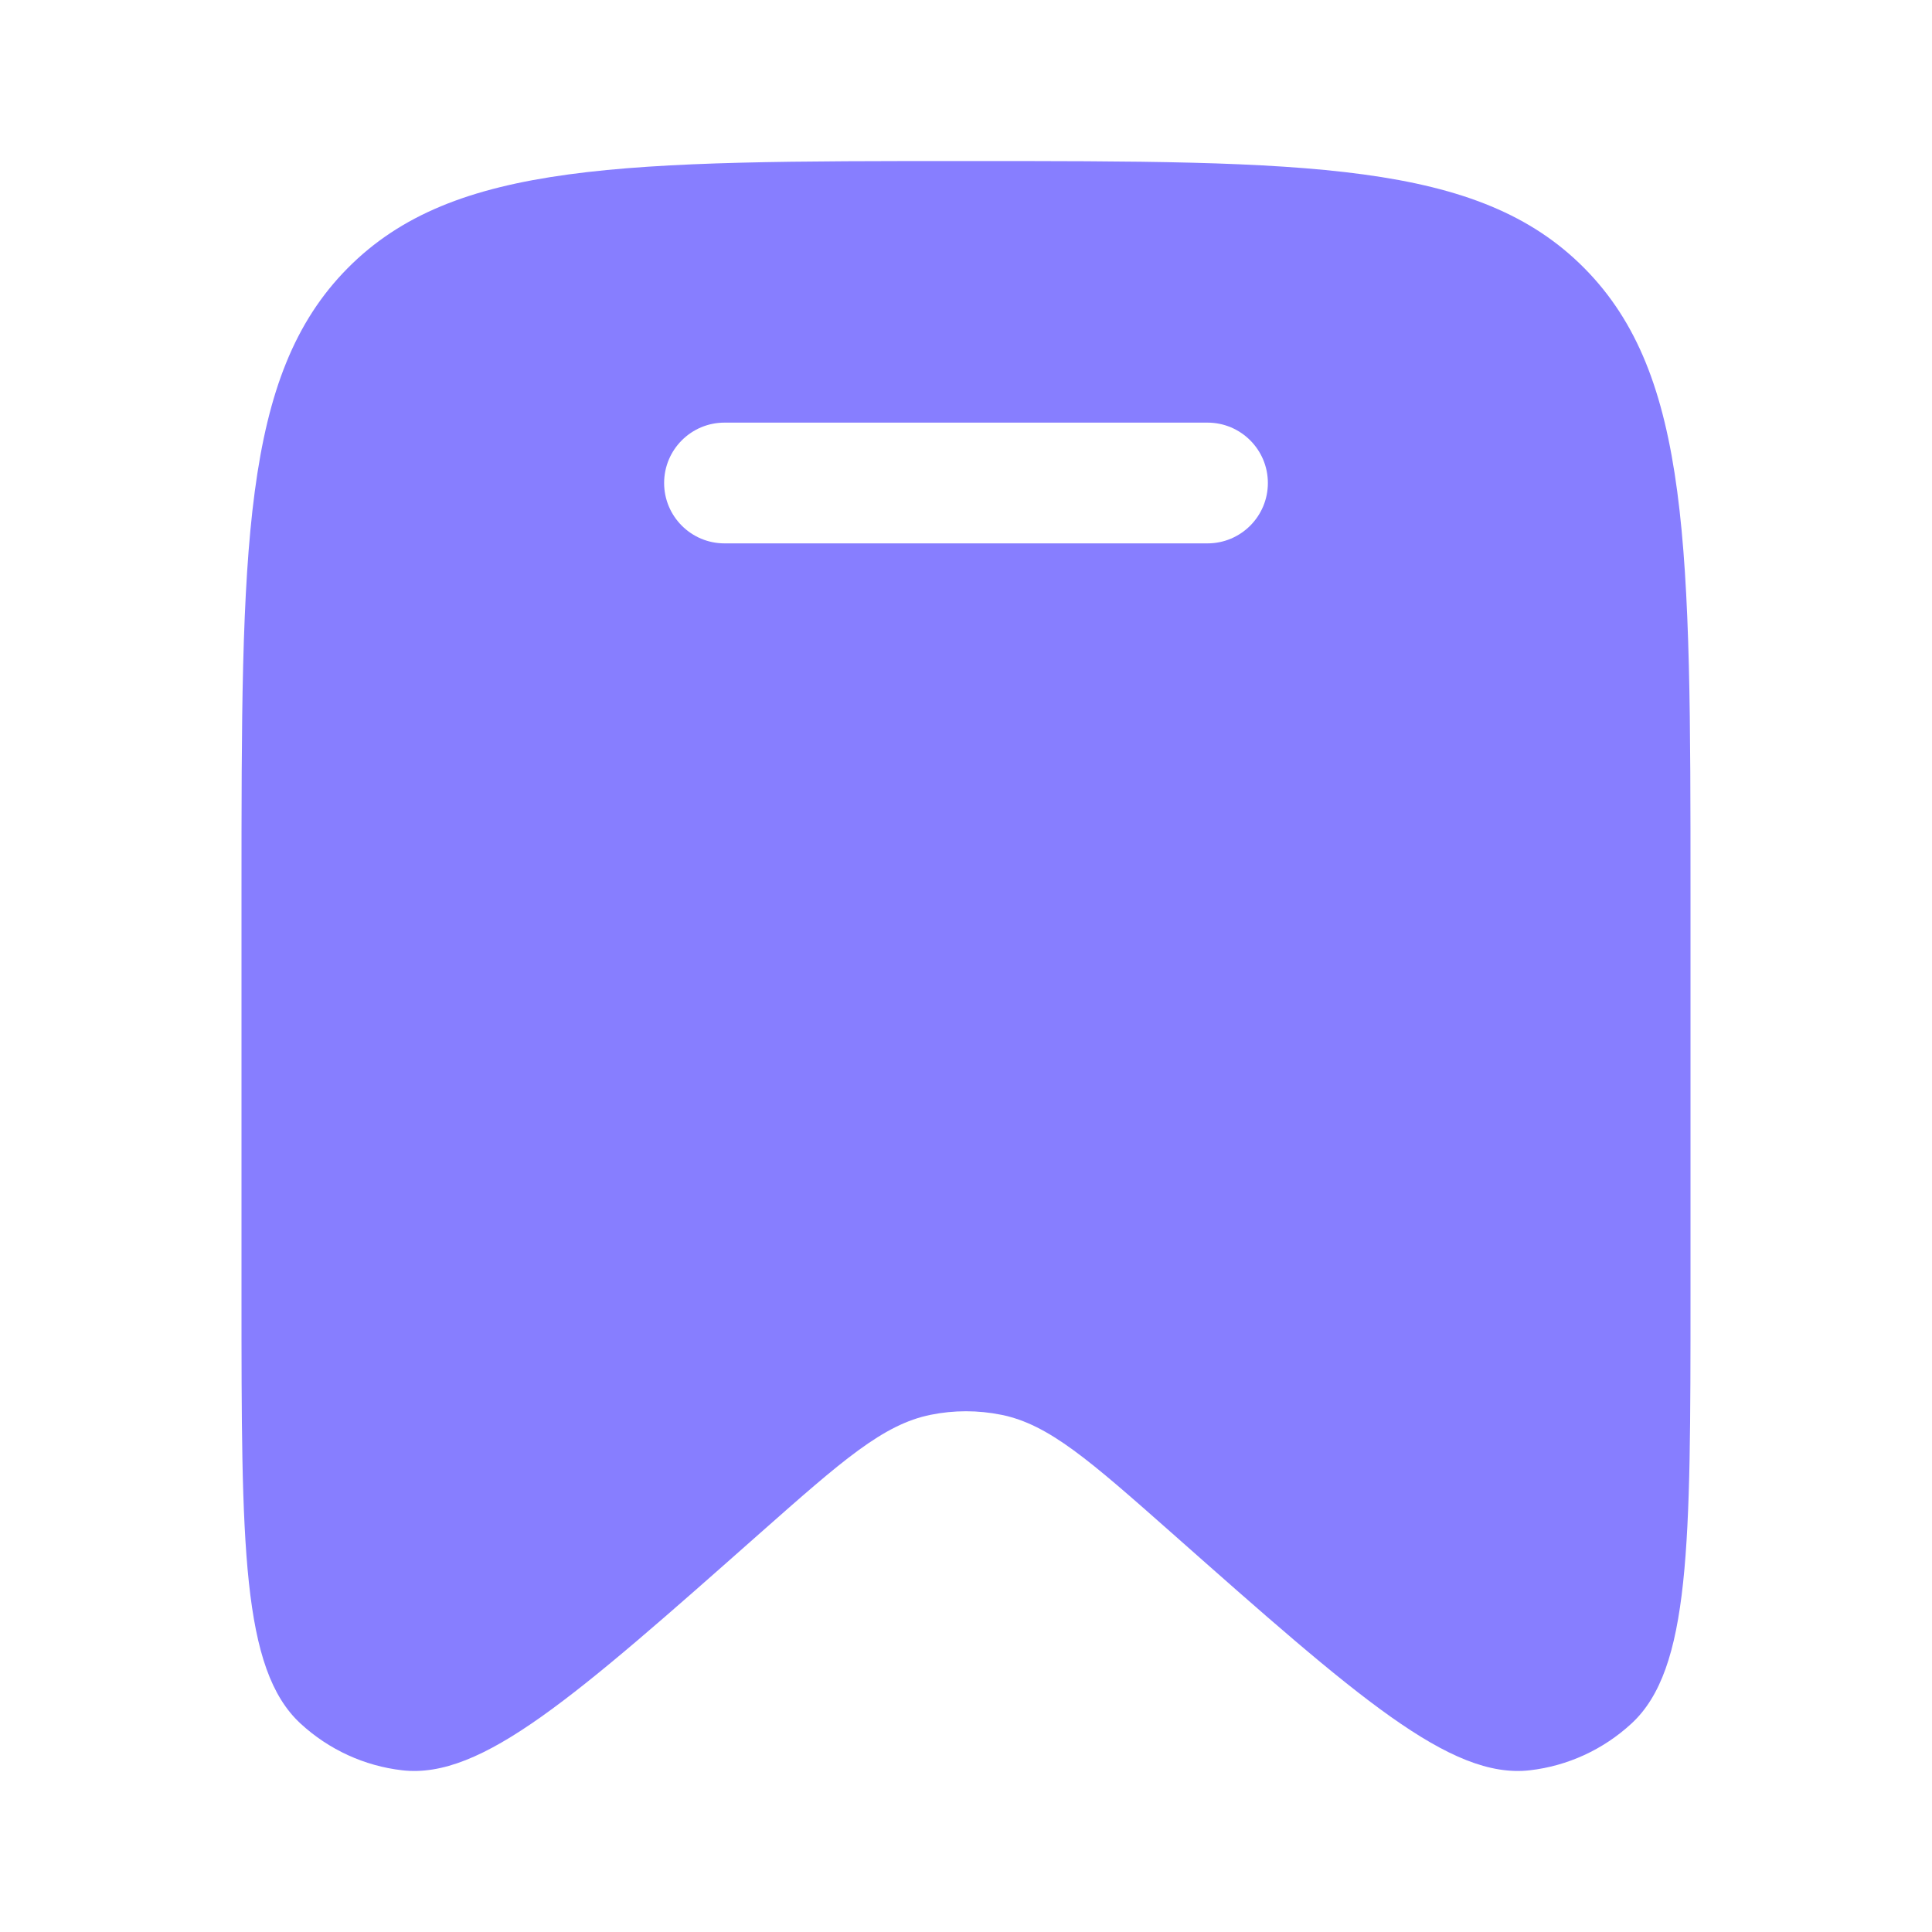
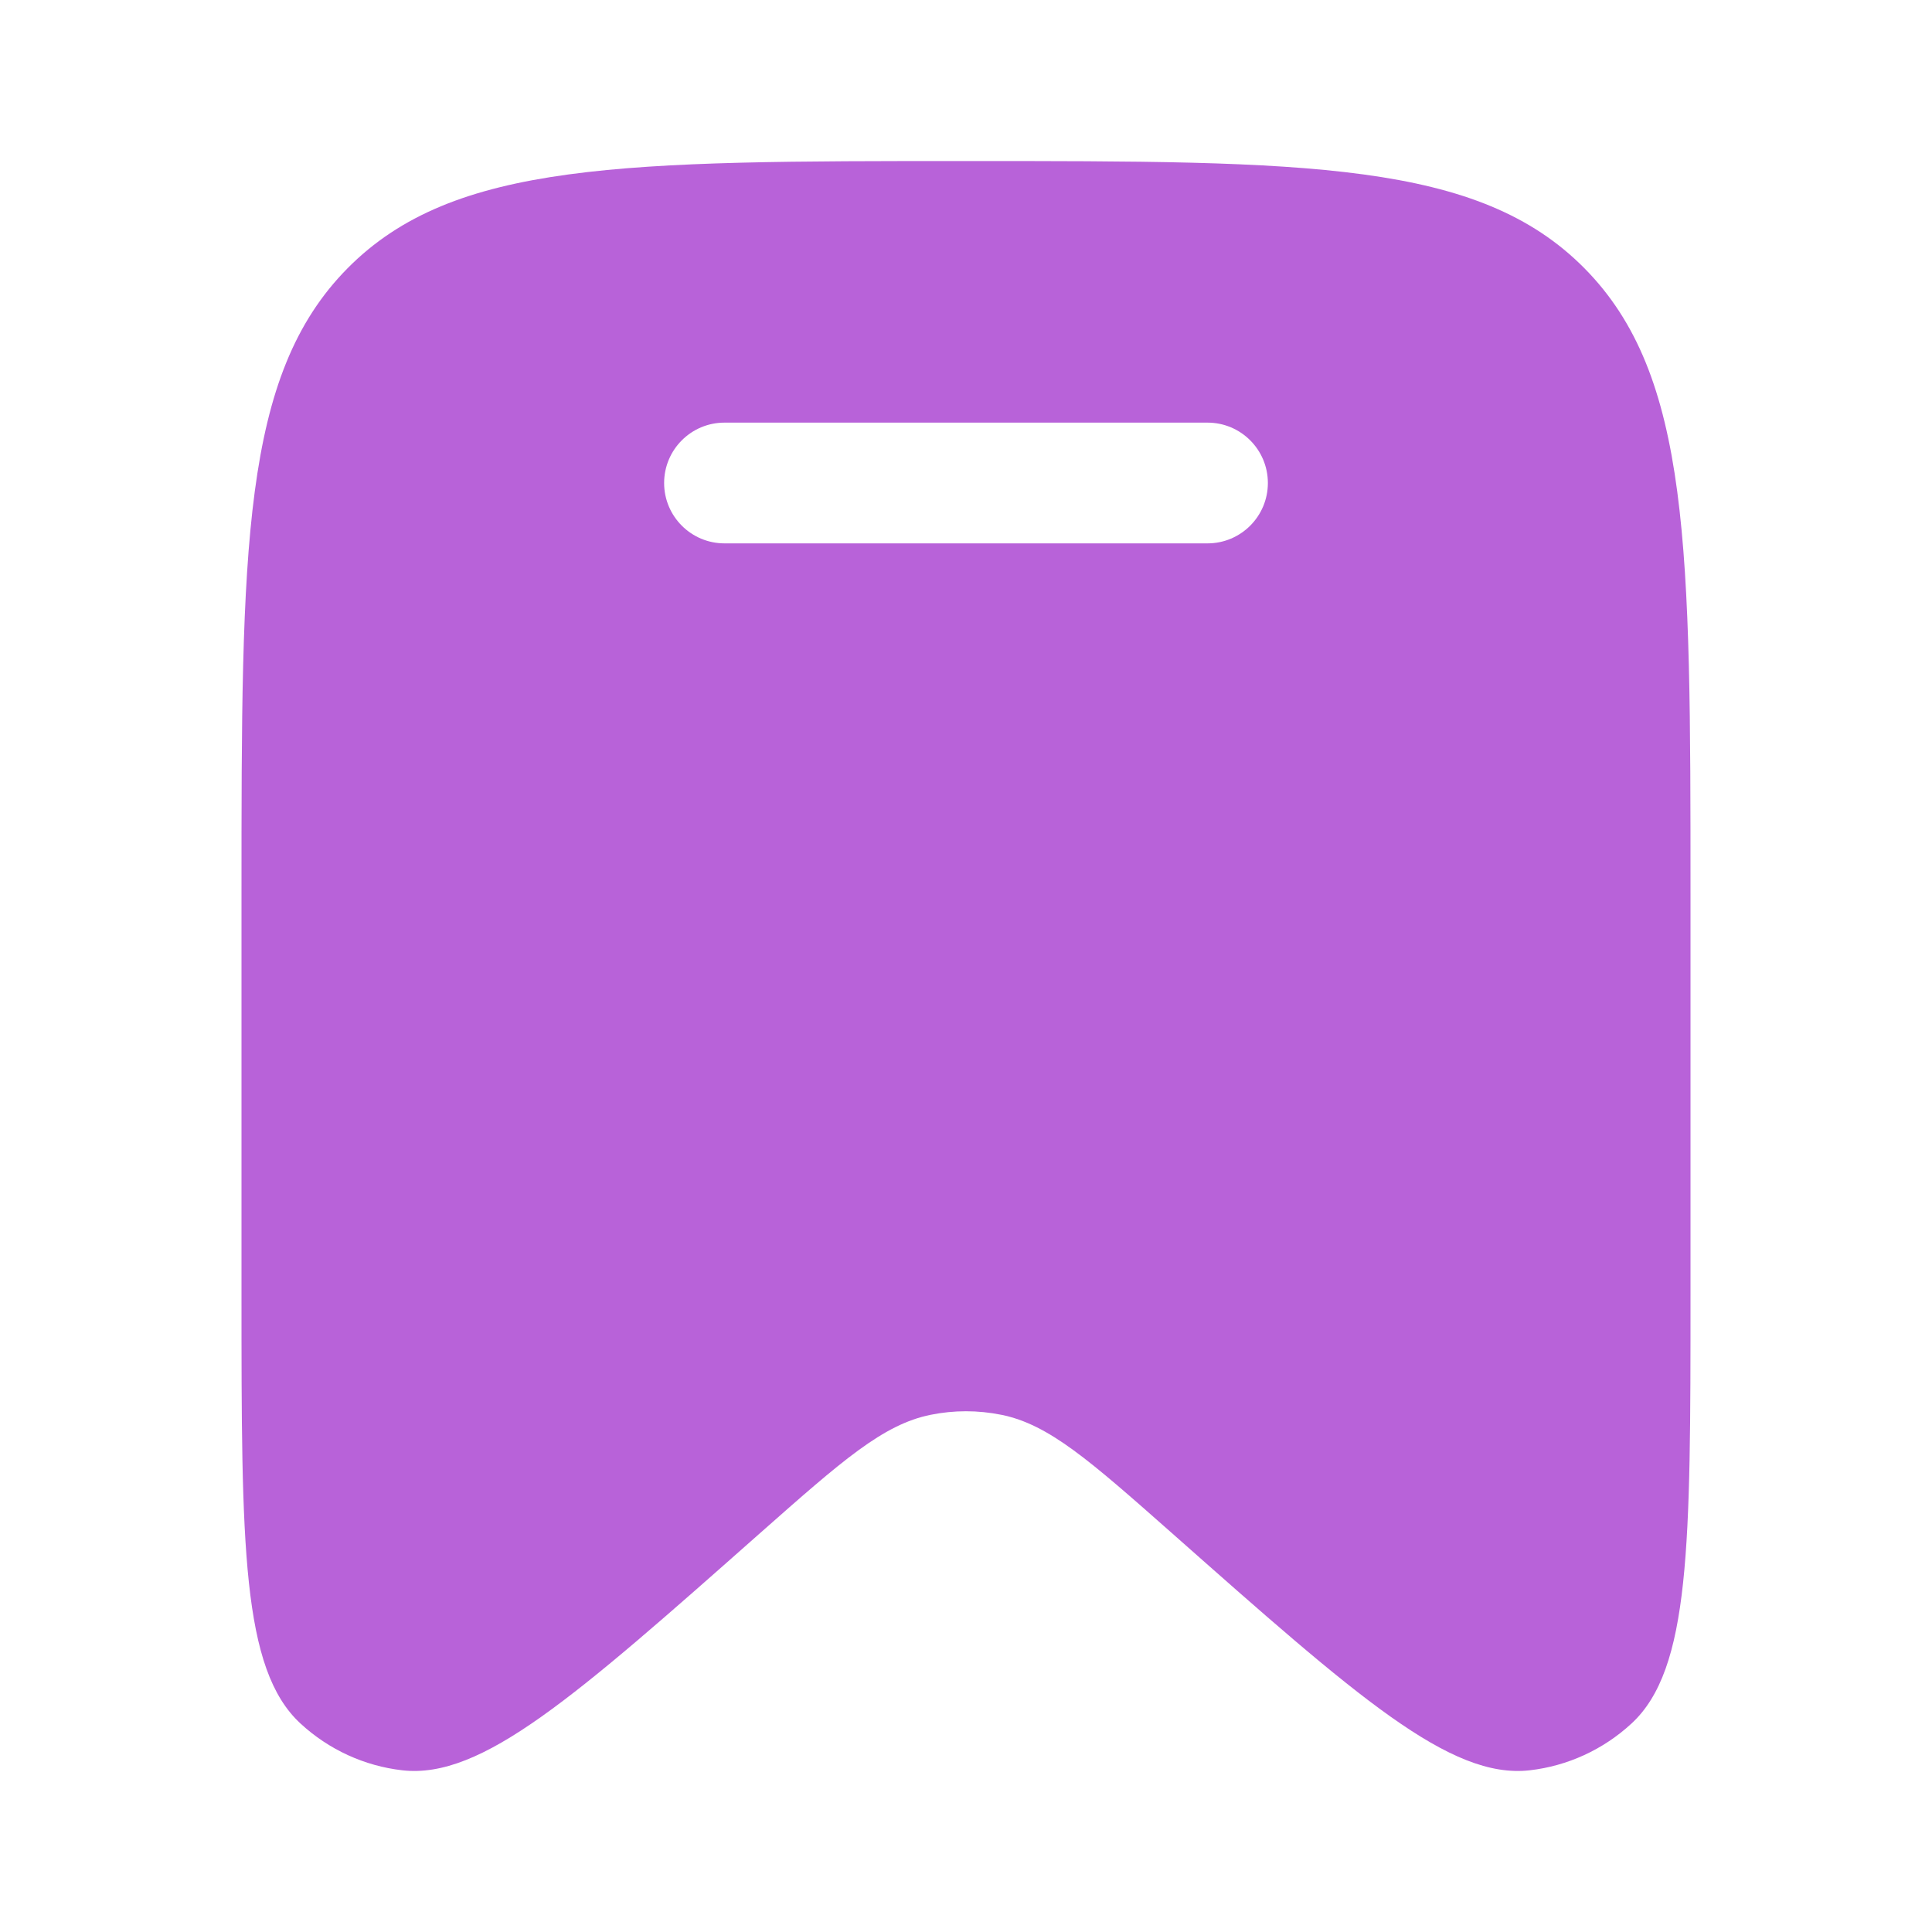
<svg xmlns="http://www.w3.org/2000/svg" width="20" height="20" viewBox="0 0 20 20" fill="none">
-   <path fill-rule="evenodd" clip-rule="evenodd" d="M17.5 9.248V13.409C17.5 15.989 17.5 17.28 16.888 17.843C16.596 18.112 16.228 18.281 15.836 18.326C15.013 18.42 14.053 17.571 12.132 15.871C11.282 15.12 10.858 14.745 10.366 14.646C10.124 14.597 9.875 14.597 9.634 14.646C9.142 14.745 8.718 15.12 7.868 15.871C5.947 17.571 4.987 18.42 4.164 18.326C3.772 18.281 3.404 18.112 3.112 17.843C2.5 17.28 2.5 15.989 2.5 13.409V9.248C2.5 5.674 2.5 3.887 3.598 2.777C4.697 1.667 6.464 1.667 10 1.667C13.536 1.667 15.303 1.667 16.402 2.777C17.5 3.887 17.5 5.674 17.5 9.248ZM6.875 5C6.875 4.655 7.155 4.375 7.5 4.375H12.5C12.845 4.375 13.125 4.655 13.125 5C13.125 5.345 12.845 5.625 12.5 5.625H7.5C7.155 5.625 6.875 5.345 6.875 5Z" fill="#877EFF" />
+   <path fill-rule="evenodd" clip-rule="evenodd" d="M17.5 9.248V13.409C17.5 15.989 17.5 17.28 16.888 17.843C16.596 18.112 16.228 18.281 15.836 18.326C15.013 18.42 14.053 17.571 12.132 15.871C11.282 15.12 10.858 14.745 10.366 14.646C10.124 14.597 9.875 14.597 9.634 14.646C9.142 14.745 8.718 15.12 7.868 15.871C5.947 17.571 4.987 18.42 4.164 18.326C3.772 18.281 3.404 18.112 3.112 17.843C2.5 17.28 2.5 15.989 2.5 13.409V9.248C2.5 5.674 2.5 3.887 3.598 2.777C4.697 1.667 6.464 1.667 10 1.667C13.536 1.667 15.303 1.667 16.402 2.777C17.5 3.887 17.5 5.674 17.5 9.248ZM6.875 5C6.875 4.655 7.155 4.375 7.5 4.375H12.5C12.845 4.375 13.125 4.655 13.125 5C13.125 5.345 12.845 5.625 12.5 5.625H7.5C7.155 5.625 6.875 5.345 6.875 5Z" fill="#b862d9" />
</svg>
